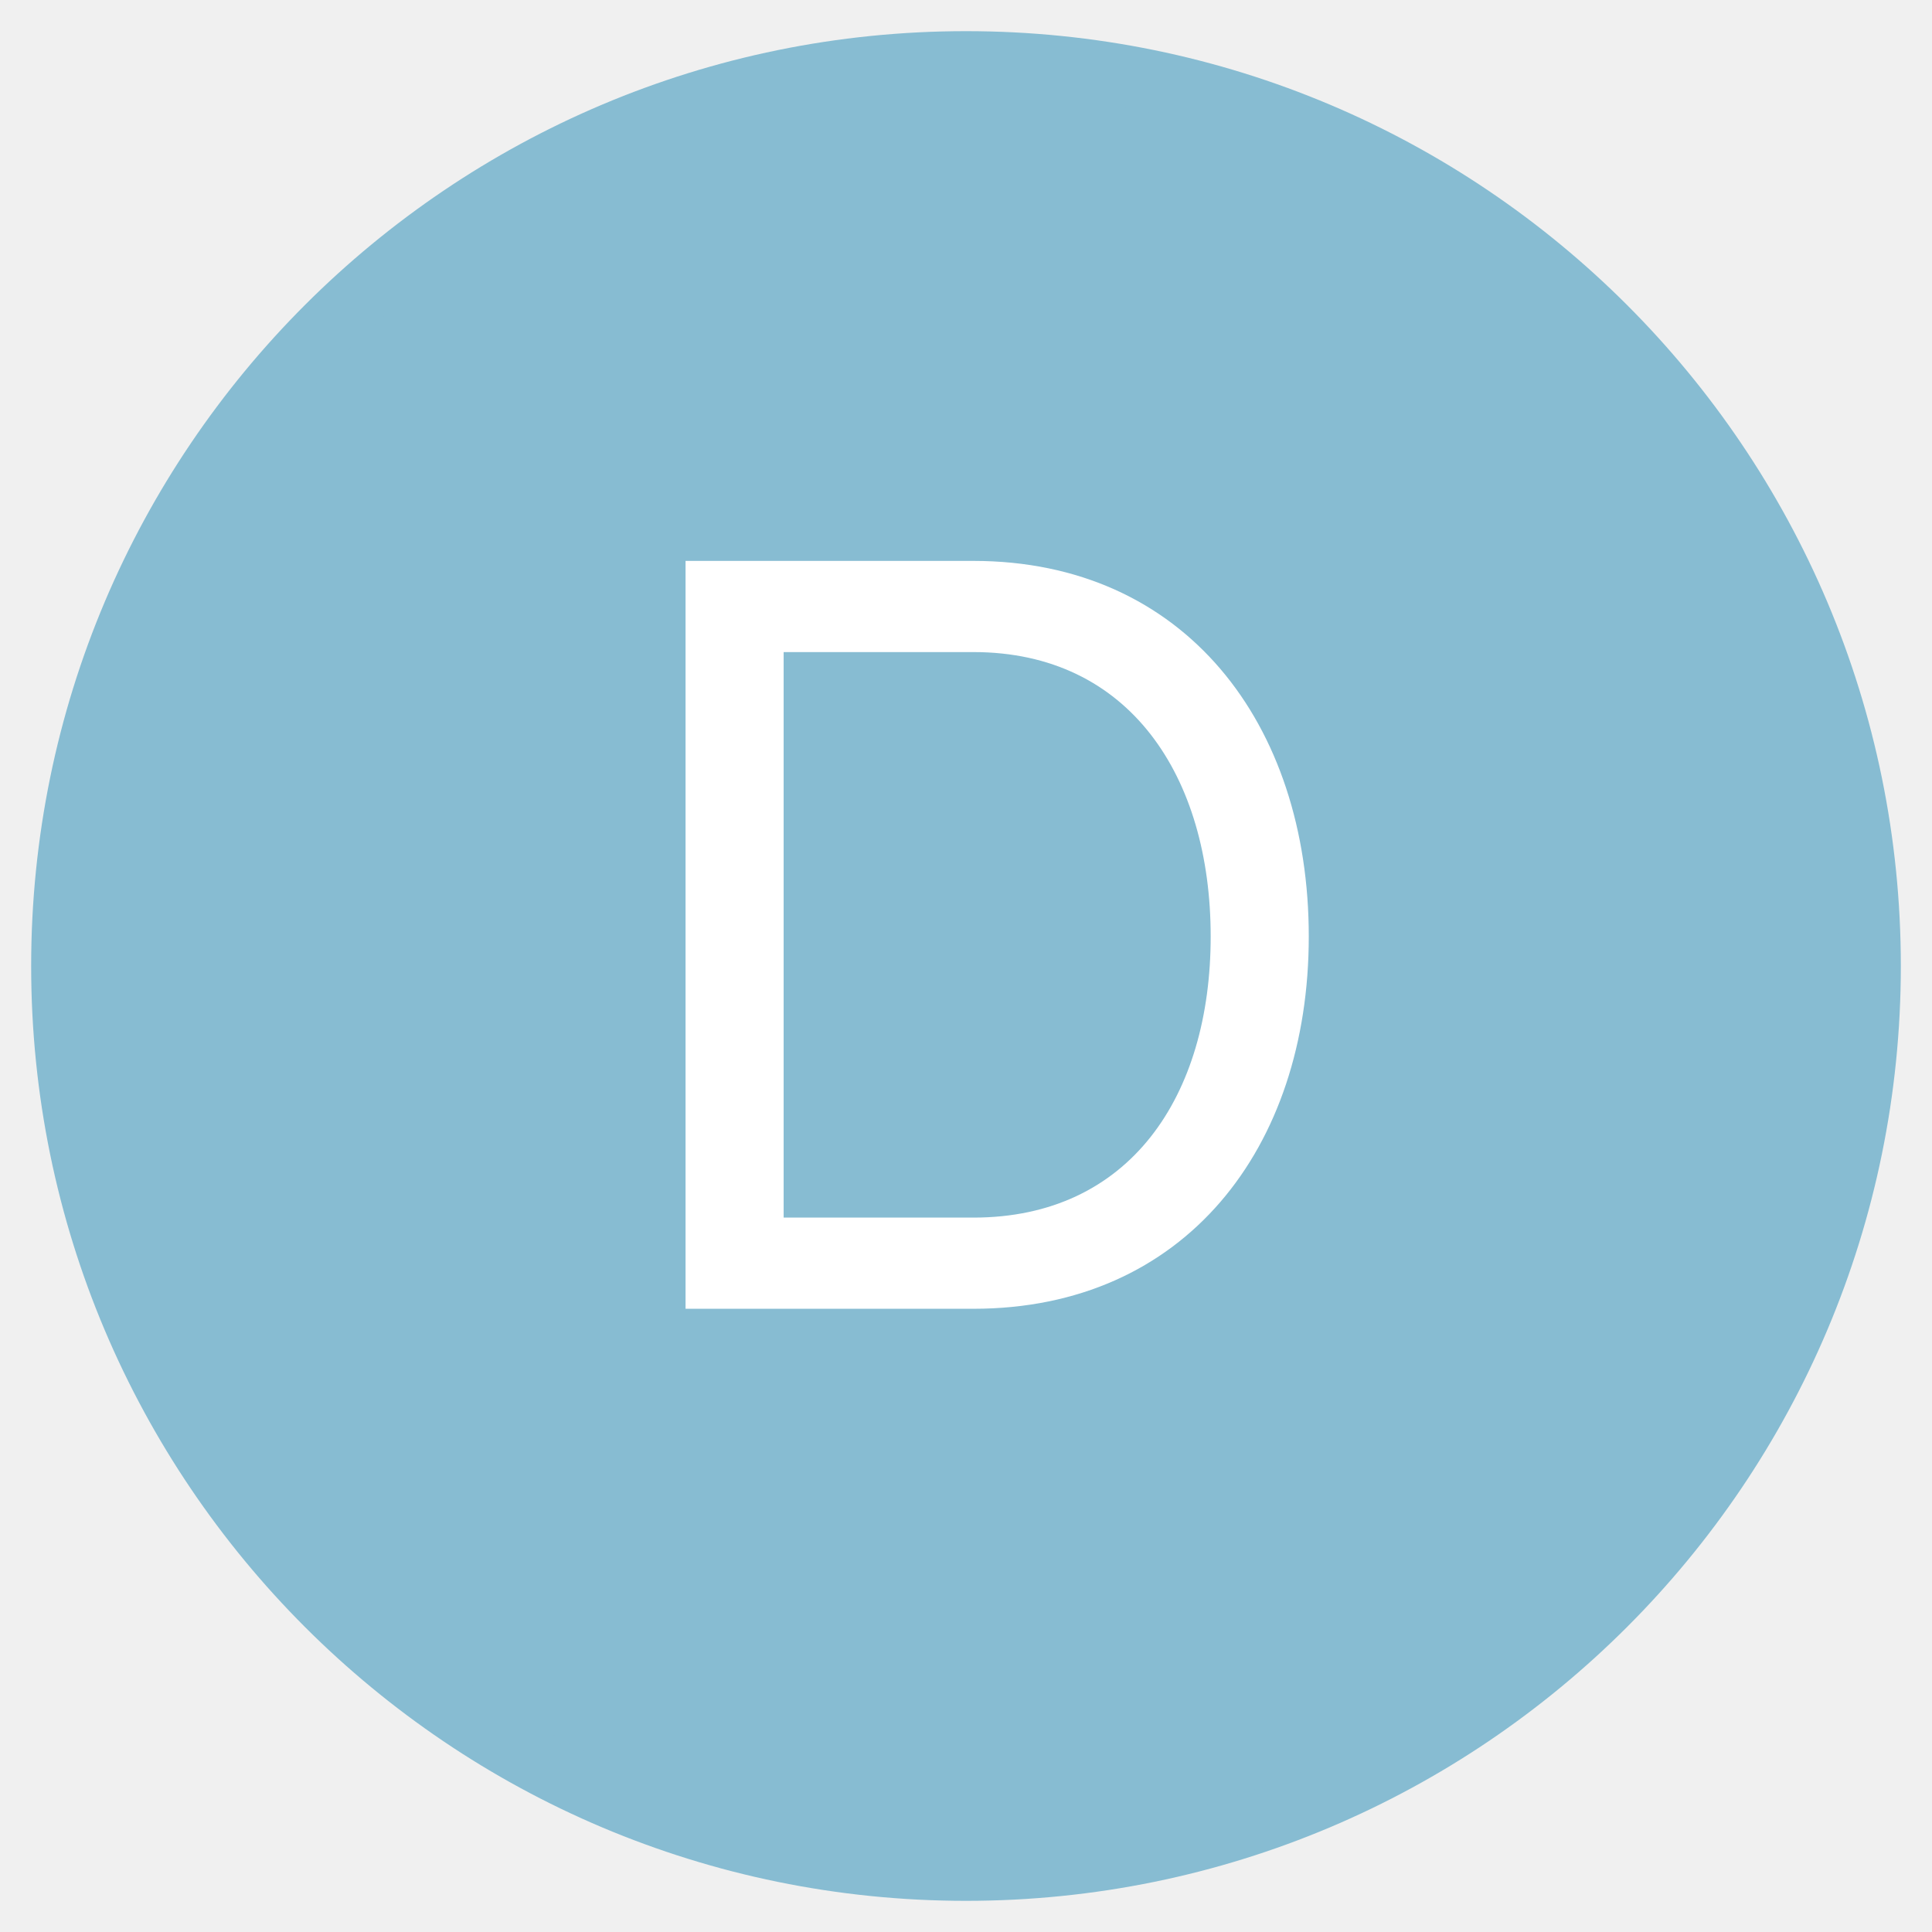
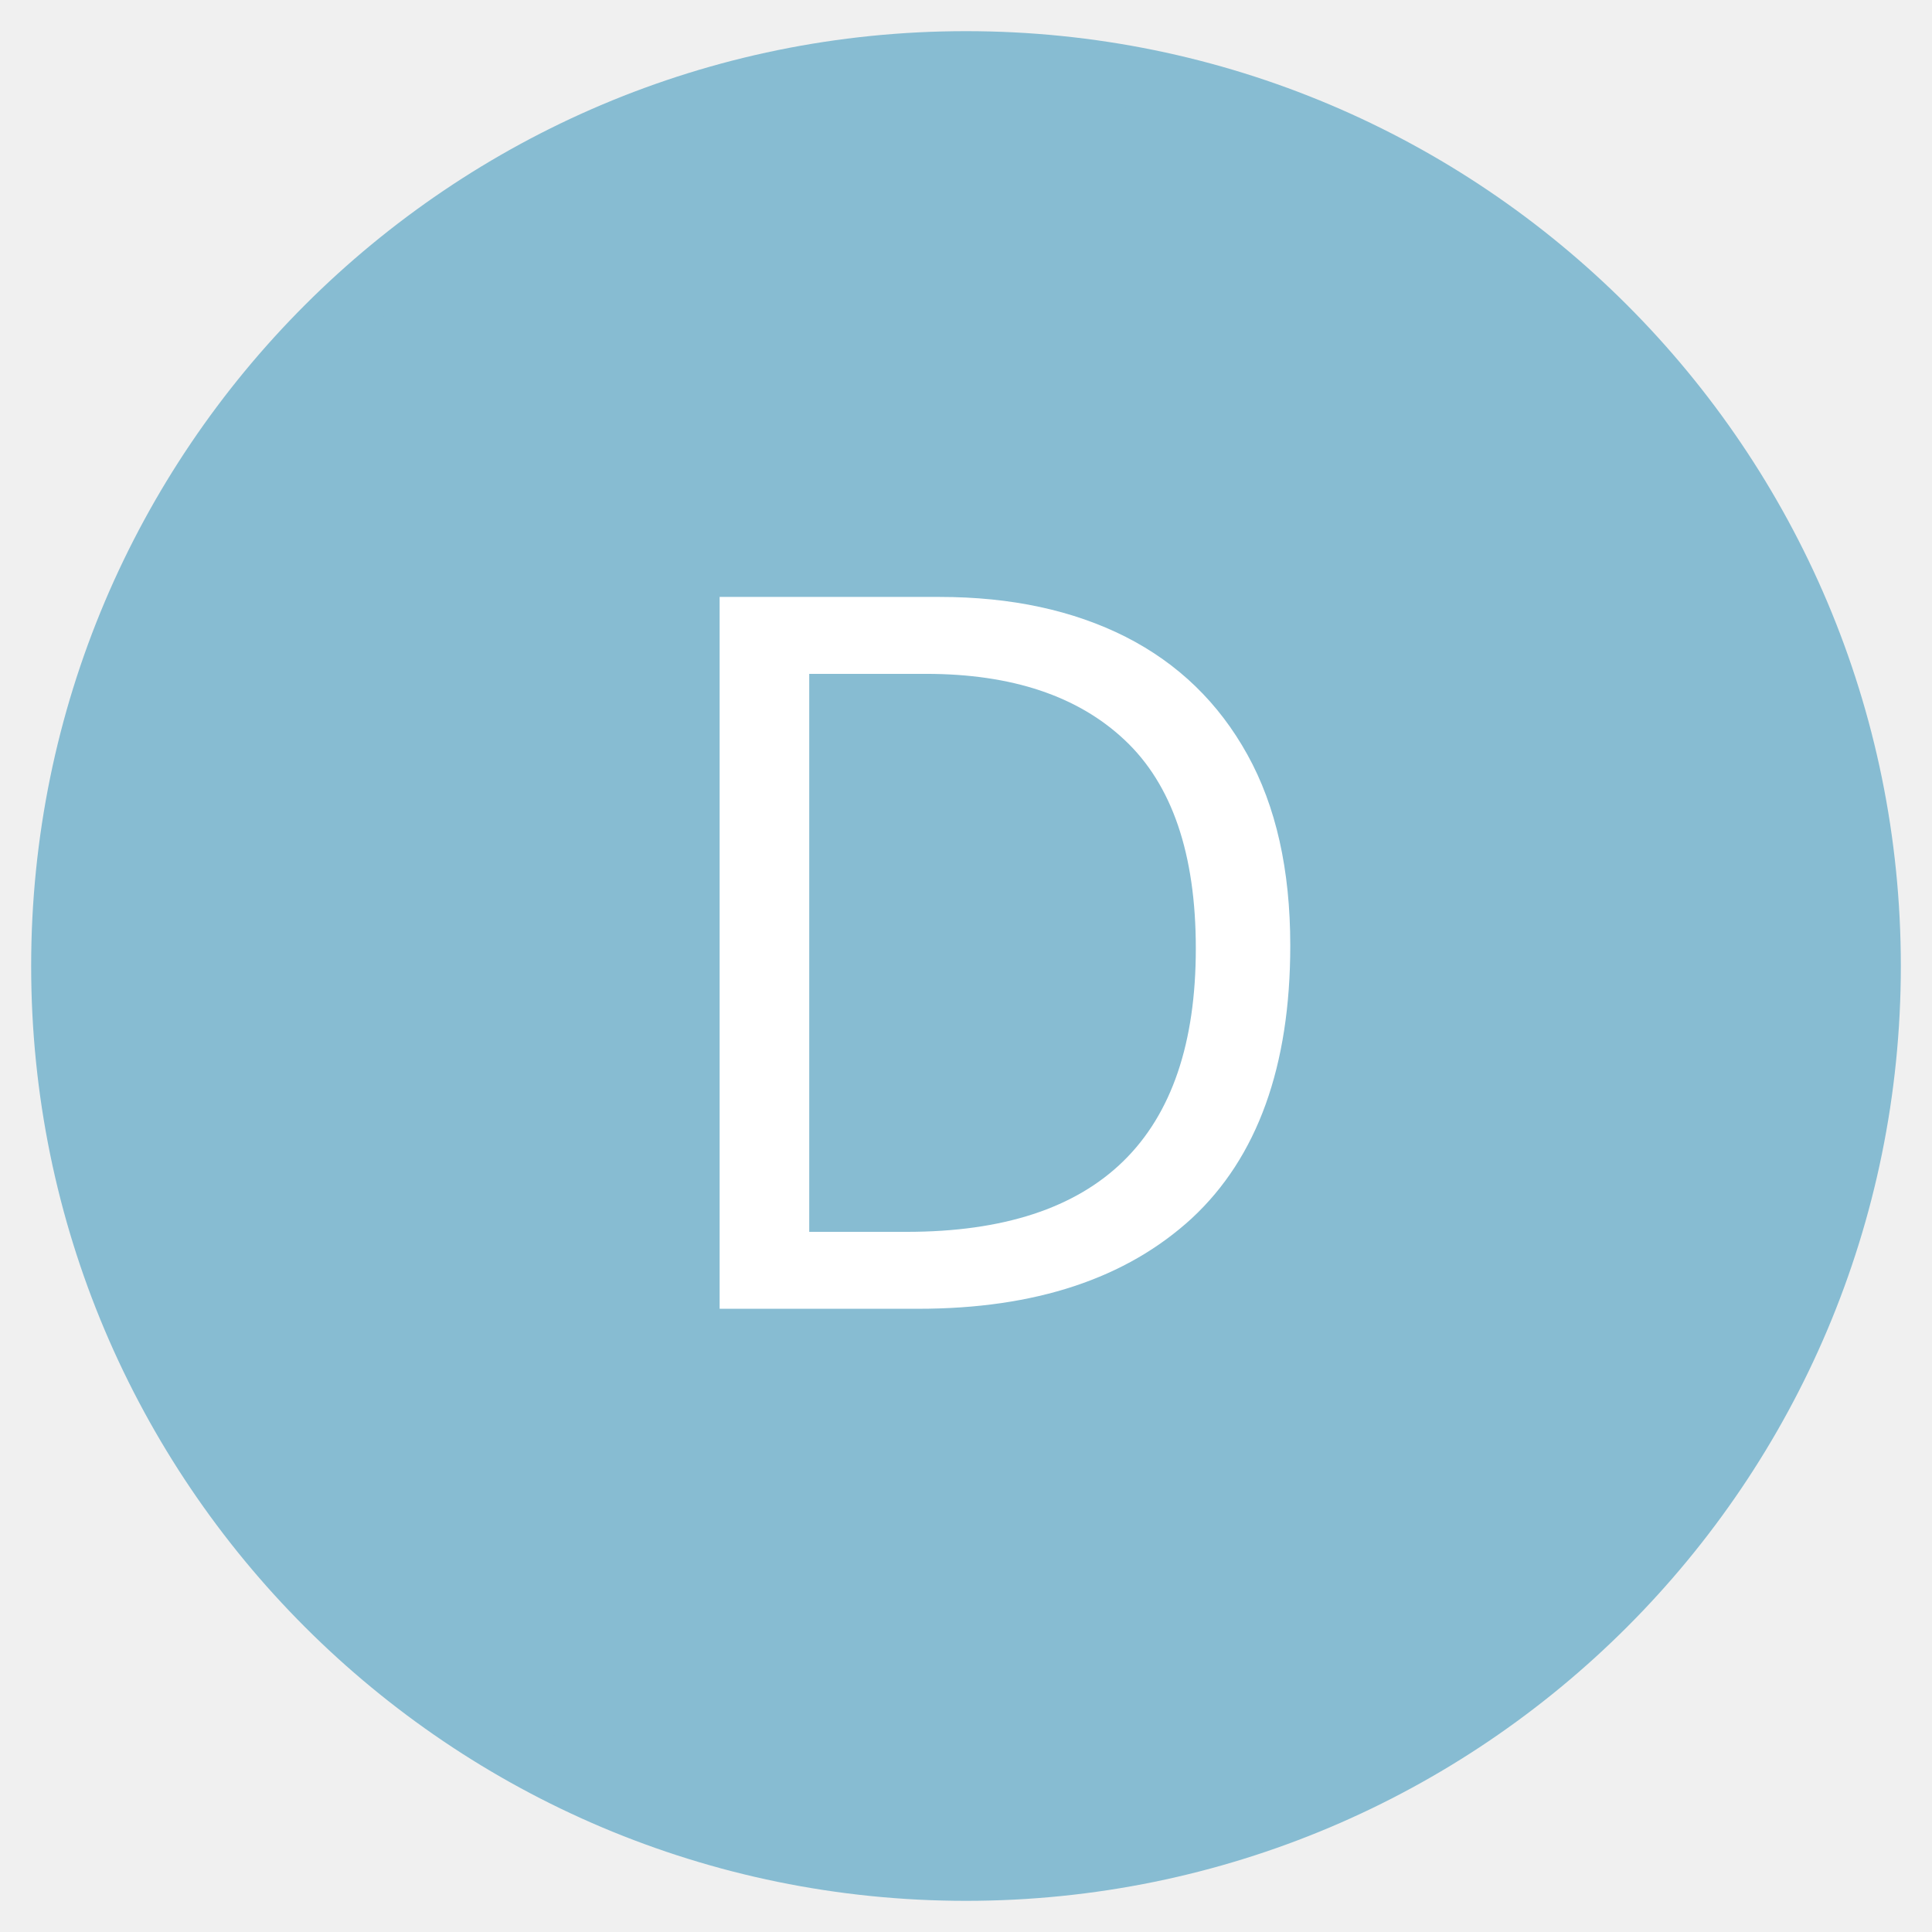
<svg xmlns="http://www.w3.org/2000/svg" width="31px" height="31px" viewBox="0 0 31 31" version="1.1">
  <defs />
  <g id="Page-1" stroke="none" stroke-width="1" fill="none" fill-rule="evenodd">
-     <g id="Artboard">
-       <g id="Group" transform="translate(1, 1)">
-         <g id="Group-12-Copy-2">
-           <g id="Group-10" transform="translate(14.5, 14.5) rotate(-270) translate(-14.5, -14.5) ">
-             <g id="Group-5">
-               <g id="History" transform="translate(6.787234, 8.021277)" fill="#FFFFFF">
-                 <path d="M15.202,2.747 C15.173,2.759 15.138,2.759 15.107,2.759 C14.805,2.759 14.538,2.596 14.401,2.357 C14.33,2.241 14.289,2.107 14.289,1.961 C14.289,1.519 14.656,1.159 15.107,1.159 C15.559,1.159 15.92,1.519 15.92,1.961 C15.92,2.375 15.606,2.706 15.202,2.747 M11.779,9.451 L11.69,9.632 L11.601,9.451 C11.191,9.416 10.871,9.073 10.871,8.66 C10.871,8.514 10.913,8.375 10.99,8.258 C11.126,8.02 11.387,7.857 11.69,7.857 C11.992,7.857 12.253,8.02 12.39,8.258 C12.468,8.375 12.509,8.514 12.509,8.66 C12.509,9.073 12.188,9.416 11.779,9.451 M8.978,2.357 C8.842,2.596 8.575,2.759 8.272,2.759 C7.934,2.759 7.65,2.561 7.525,2.275 L7.525,2.27 C7.483,2.177 7.459,2.072 7.459,1.961 C7.459,1.519 7.822,1.159 8.272,1.159 L8.284,1.159 L8.331,1.088 L8.373,1.17 C8.776,1.211 9.091,1.554 9.091,1.961 C9.091,2.107 9.049,2.241 8.978,2.357 M2.042,11.942 C1.591,11.942 1.223,11.581 1.223,11.139 C1.223,10.702 1.591,10.342 2.042,10.342 L2.048,10.342 C2.381,10.342 2.665,10.545 2.789,10.825 L2.789,10.83 C2.831,10.923 2.855,11.028 2.855,11.139 C2.855,11.581 2.493,11.942 2.042,11.942 M15.107,0.286 C14.164,0.286 13.399,1.036 13.399,1.961 C13.399,2.456 13.618,2.899 13.968,3.207 L12.028,7.019 C11.915,6.995 11.803,6.984 11.69,6.984 C11.578,6.984 11.464,6.995 11.351,7.019 L9.411,3.207 C9.761,2.899 9.981,2.456 9.981,1.961 C9.981,1.036 9.215,0.286 8.272,0.286 C7.329,0.286 6.569,1.036 6.569,1.961 C6.569,2.381 6.729,2.765 6.99,3.061 L2.582,9.556 C2.416,9.498 2.232,9.469 2.042,9.469 C1.098,9.469 0.333,10.219 0.333,11.139 C0.333,12.064 1.098,12.815 2.042,12.815 C2.985,12.815 3.745,12.064 3.745,11.139 C3.745,10.72 3.585,10.336 3.323,10.039 L7.732,3.544 C7.898,3.603 8.082,3.632 8.272,3.632 C8.385,3.632 8.497,3.62 8.611,3.597 L10.556,7.409 C10.2,7.711 9.981,8.159 9.981,8.66 C9.981,9.585 10.746,10.336 11.69,10.336 C12.633,10.336 13.399,9.585 13.399,8.66 C13.399,8.159 13.179,7.711 12.823,7.409 L14.77,3.597 C14.882,3.62 14.995,3.632 15.107,3.632 C16.051,3.632 16.81,2.887 16.81,1.961 C16.81,1.036 16.051,0.286 15.107,0.286" id="Fill-5" />
-               </g>
-               <circle id="Oval-12" stroke="#87BCD2" fill="#87BCD2" cx="14.5" cy="14.5" r="14.5" />
-             </g>
+     <g id="Artboard-Copy-11">
+       <g id="Group-10" transform="translate(15.5, 15.5) rotate(-270) translate(-15.5, -15.5) translate(1, 1)">
+         <g id="Group-5">
+           <g id="History" transform="translate(6.787234, 8.021277)" fill="#FFFFFF">
+             <path d="M15.202,2.747 C15.173,2.759 15.138,2.759 15.107,2.759 C14.805,2.759 14.538,2.596 14.401,2.357 C14.33,2.241 14.289,2.107 14.289,1.961 C14.289,1.519 14.656,1.159 15.107,1.159 C15.559,1.159 15.92,1.519 15.92,1.961 C15.92,2.375 15.606,2.706 15.202,2.747 M11.779,9.451 L11.69,9.632 L11.601,9.451 C11.191,9.416 10.871,9.073 10.871,8.66 C10.871,8.514 10.913,8.375 10.99,8.258 C11.126,8.02 11.387,7.857 11.69,7.857 C11.992,7.857 12.253,8.02 12.39,8.258 C12.468,8.375 12.509,8.514 12.509,8.66 C12.509,9.073 12.188,9.416 11.779,9.451 M8.978,2.357 C8.842,2.596 8.575,2.759 8.272,2.759 C7.934,2.759 7.65,2.561 7.525,2.275 L7.525,2.27 C7.483,2.177 7.459,2.072 7.459,1.961 C7.459,1.519 7.822,1.159 8.272,1.159 L8.284,1.159 L8.331,1.088 L8.373,1.17 C8.776,1.211 9.091,1.554 9.091,1.961 C9.091,2.107 9.049,2.241 8.978,2.357 M2.042,11.942 C1.591,11.942 1.223,11.581 1.223,11.139 C1.223,10.702 1.591,10.342 2.042,10.342 L2.048,10.342 C2.381,10.342 2.665,10.545 2.789,10.825 L2.789,10.83 C2.831,10.923 2.855,11.028 2.855,11.139 C2.855,11.581 2.493,11.942 2.042,11.942 M15.107,0.286 C14.164,0.286 13.399,1.036 13.399,1.961 C13.399,2.456 13.618,2.899 13.968,3.207 L12.028,7.019 C11.915,6.995 11.803,6.984 11.69,6.984 C11.578,6.984 11.464,6.995 11.351,7.019 L9.411,3.207 C9.761,2.899 9.981,2.456 9.981,1.961 C9.981,1.036 9.215,0.286 8.272,0.286 C7.329,0.286 6.569,1.036 6.569,1.961 C6.569,2.381 6.729,2.765 6.99,3.061 L2.582,9.556 C2.416,9.498 2.232,9.469 2.042,9.469 C1.098,9.469 0.333,10.219 0.333,11.139 C0.333,12.064 1.098,12.815 2.042,12.815 C2.985,12.815 3.745,12.064 3.745,11.139 C3.745,10.72 3.585,10.336 3.323,10.039 L7.732,3.544 C7.898,3.603 8.082,3.632 8.272,3.632 C8.385,3.632 8.497,3.62 8.611,3.597 L10.556,7.409 C10.2,7.711 9.981,8.159 9.981,8.66 C9.981,9.585 10.746,10.336 11.69,10.336 C12.633,10.336 13.399,9.585 13.399,8.66 C13.399,8.159 13.179,7.711 12.823,7.409 L14.77,3.597 C14.882,3.62 14.995,3.632 15.107,3.632 C16.051,3.632 16.81,2.887 16.81,1.961 C16.81,1.036 16.051,0.286 15.107,0.286" id="Fill-5" />
          </g>
+           <circle id="Oval-12" stroke="#87BCD2" fill="#87BCD2" cx="14.5" cy="14.5" r="14.5" />
        </g>
-         <path d="M10,20 L10,8 L14.619,8 C18.01,8 20,10.612 20,14.026 C20,17.422 18.01,20 14.619,20 L10,20 Z M11.574,18.537 L14.619,18.537 C17.128,18.537 18.426,16.586 18.426,14.026 C18.426,11.466 17.128,9.463 14.619,9.463 L11.574,9.463 L11.574,18.537 Z" id="D" fill="#FFFFFF" />
      </g>
+       <text id="D" font-family="SofiaProRegular, Sofia Pro" font-size="16" font-weight="normal" fill="#FFFFFF">
+         <tspan x="10" y="21">D</tspan>
+       </text>
    </g>
  </g>
</svg>
